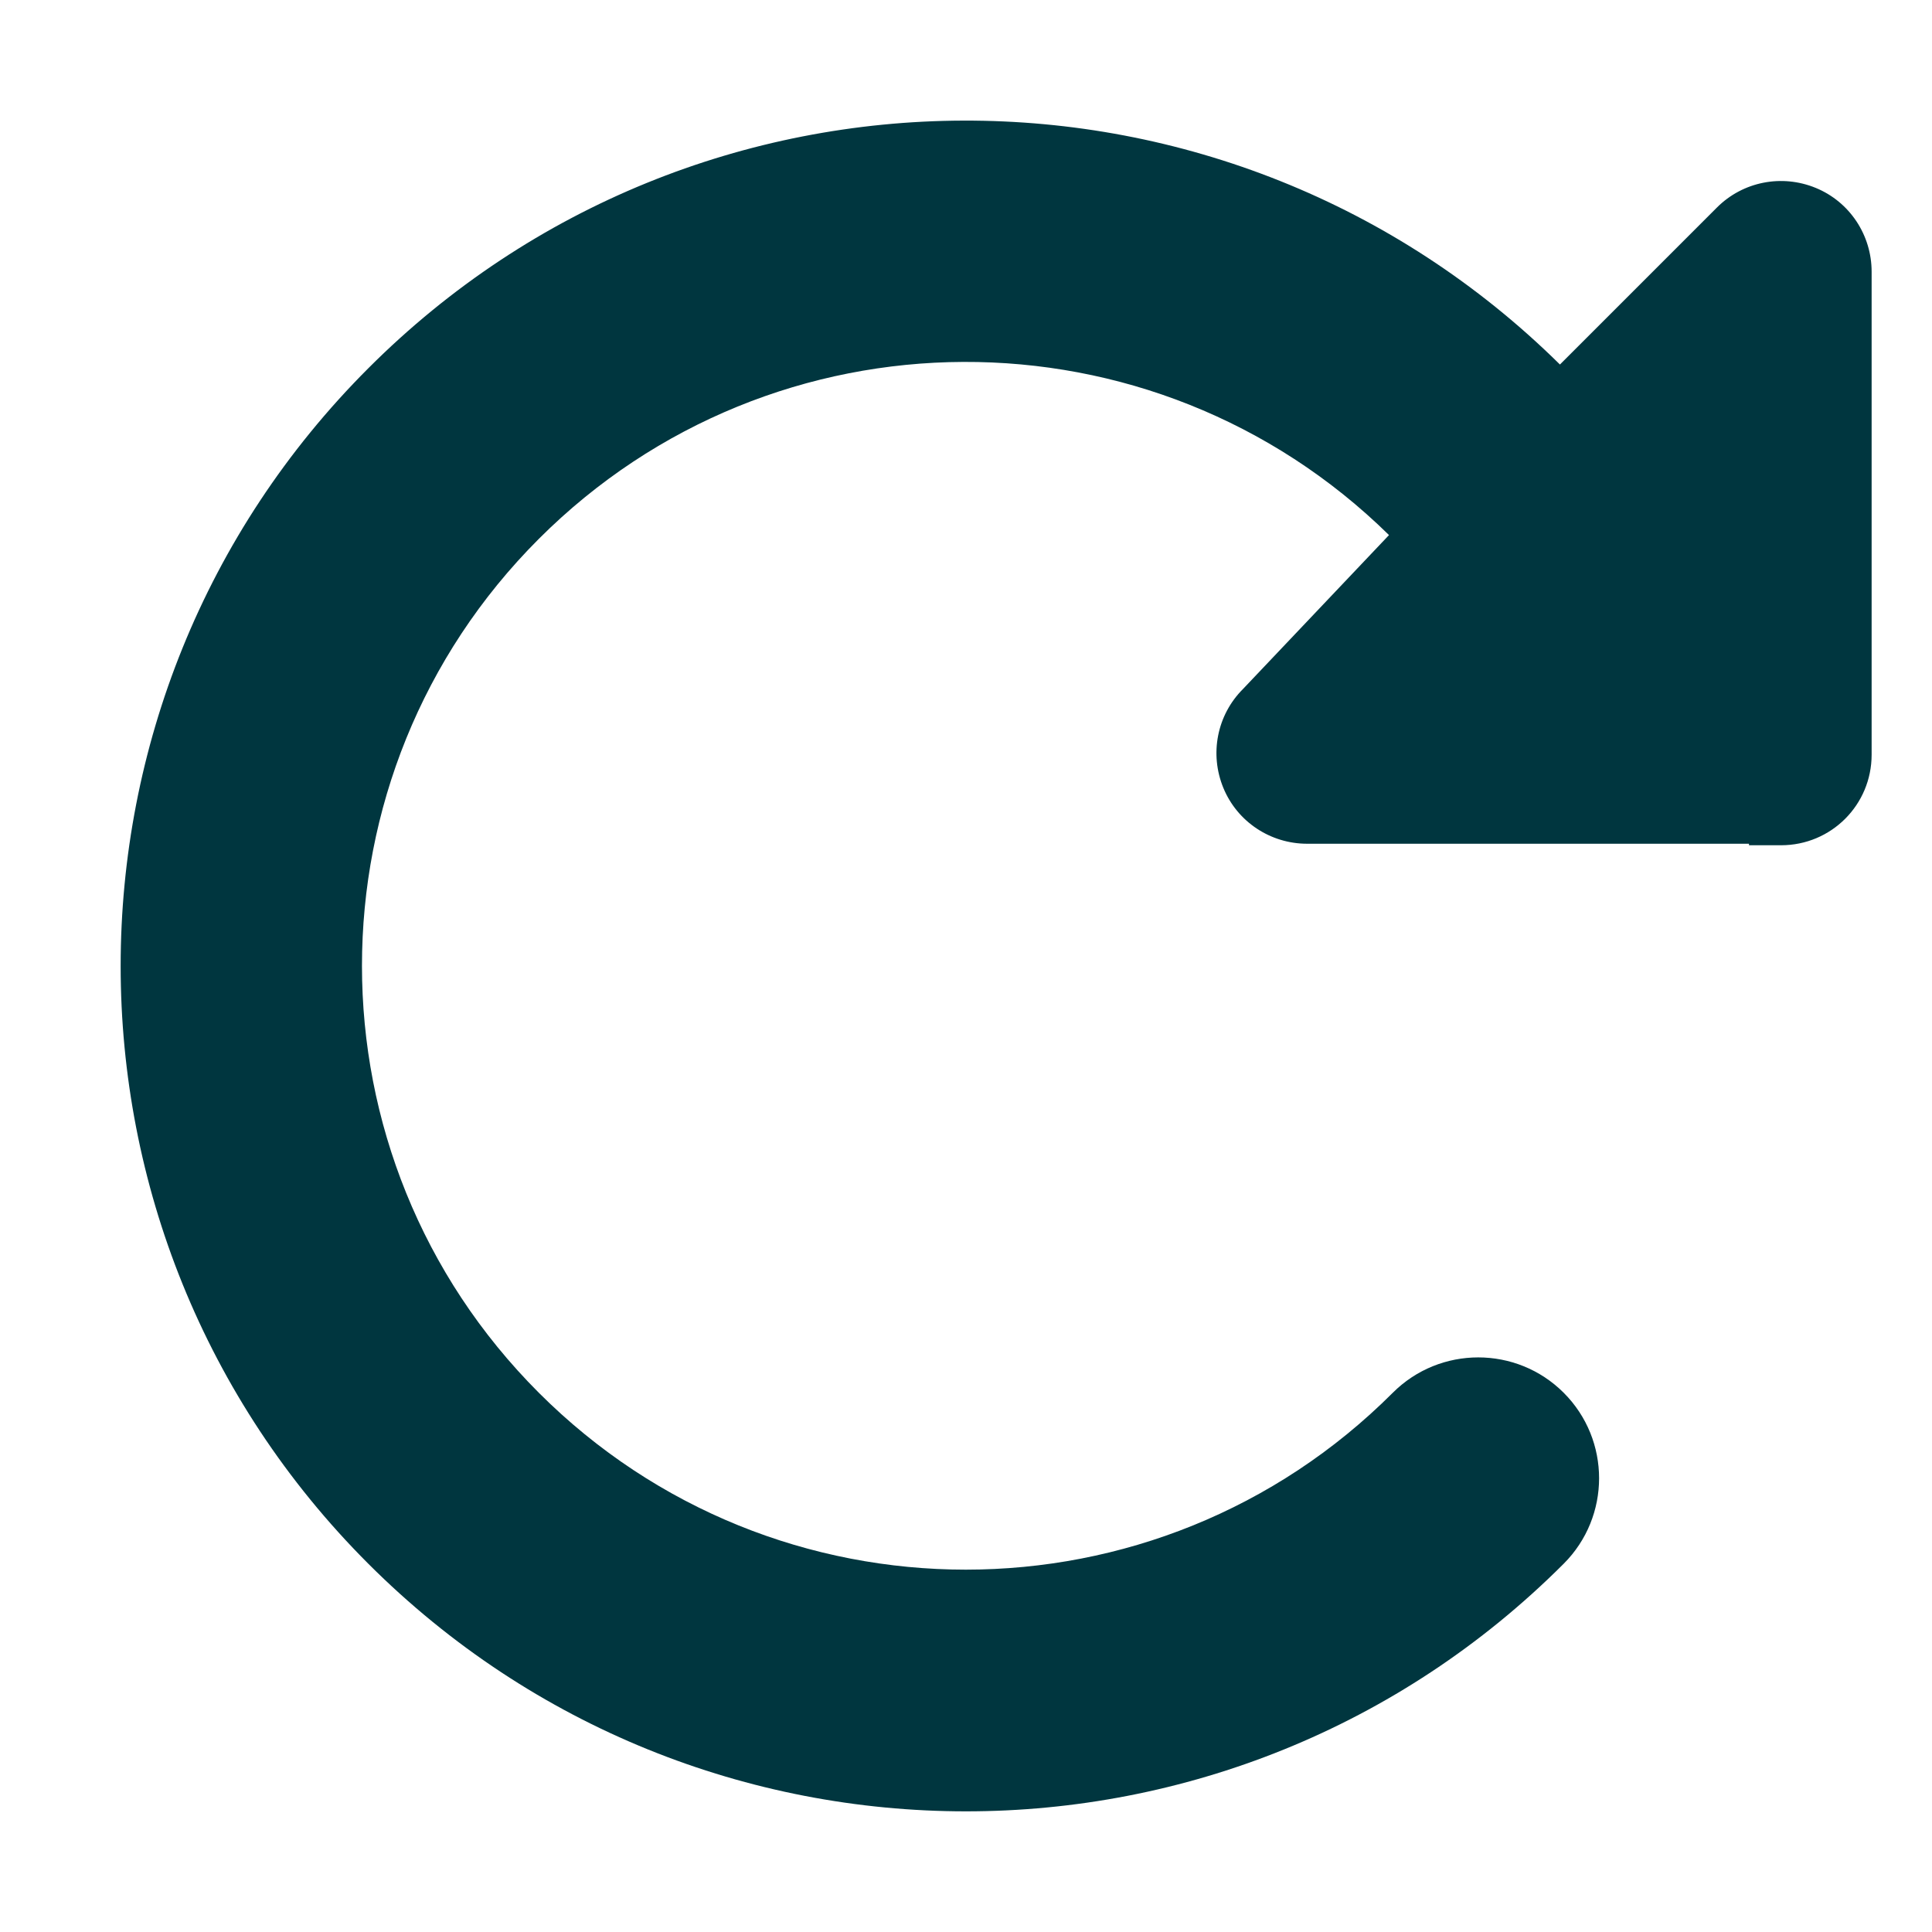
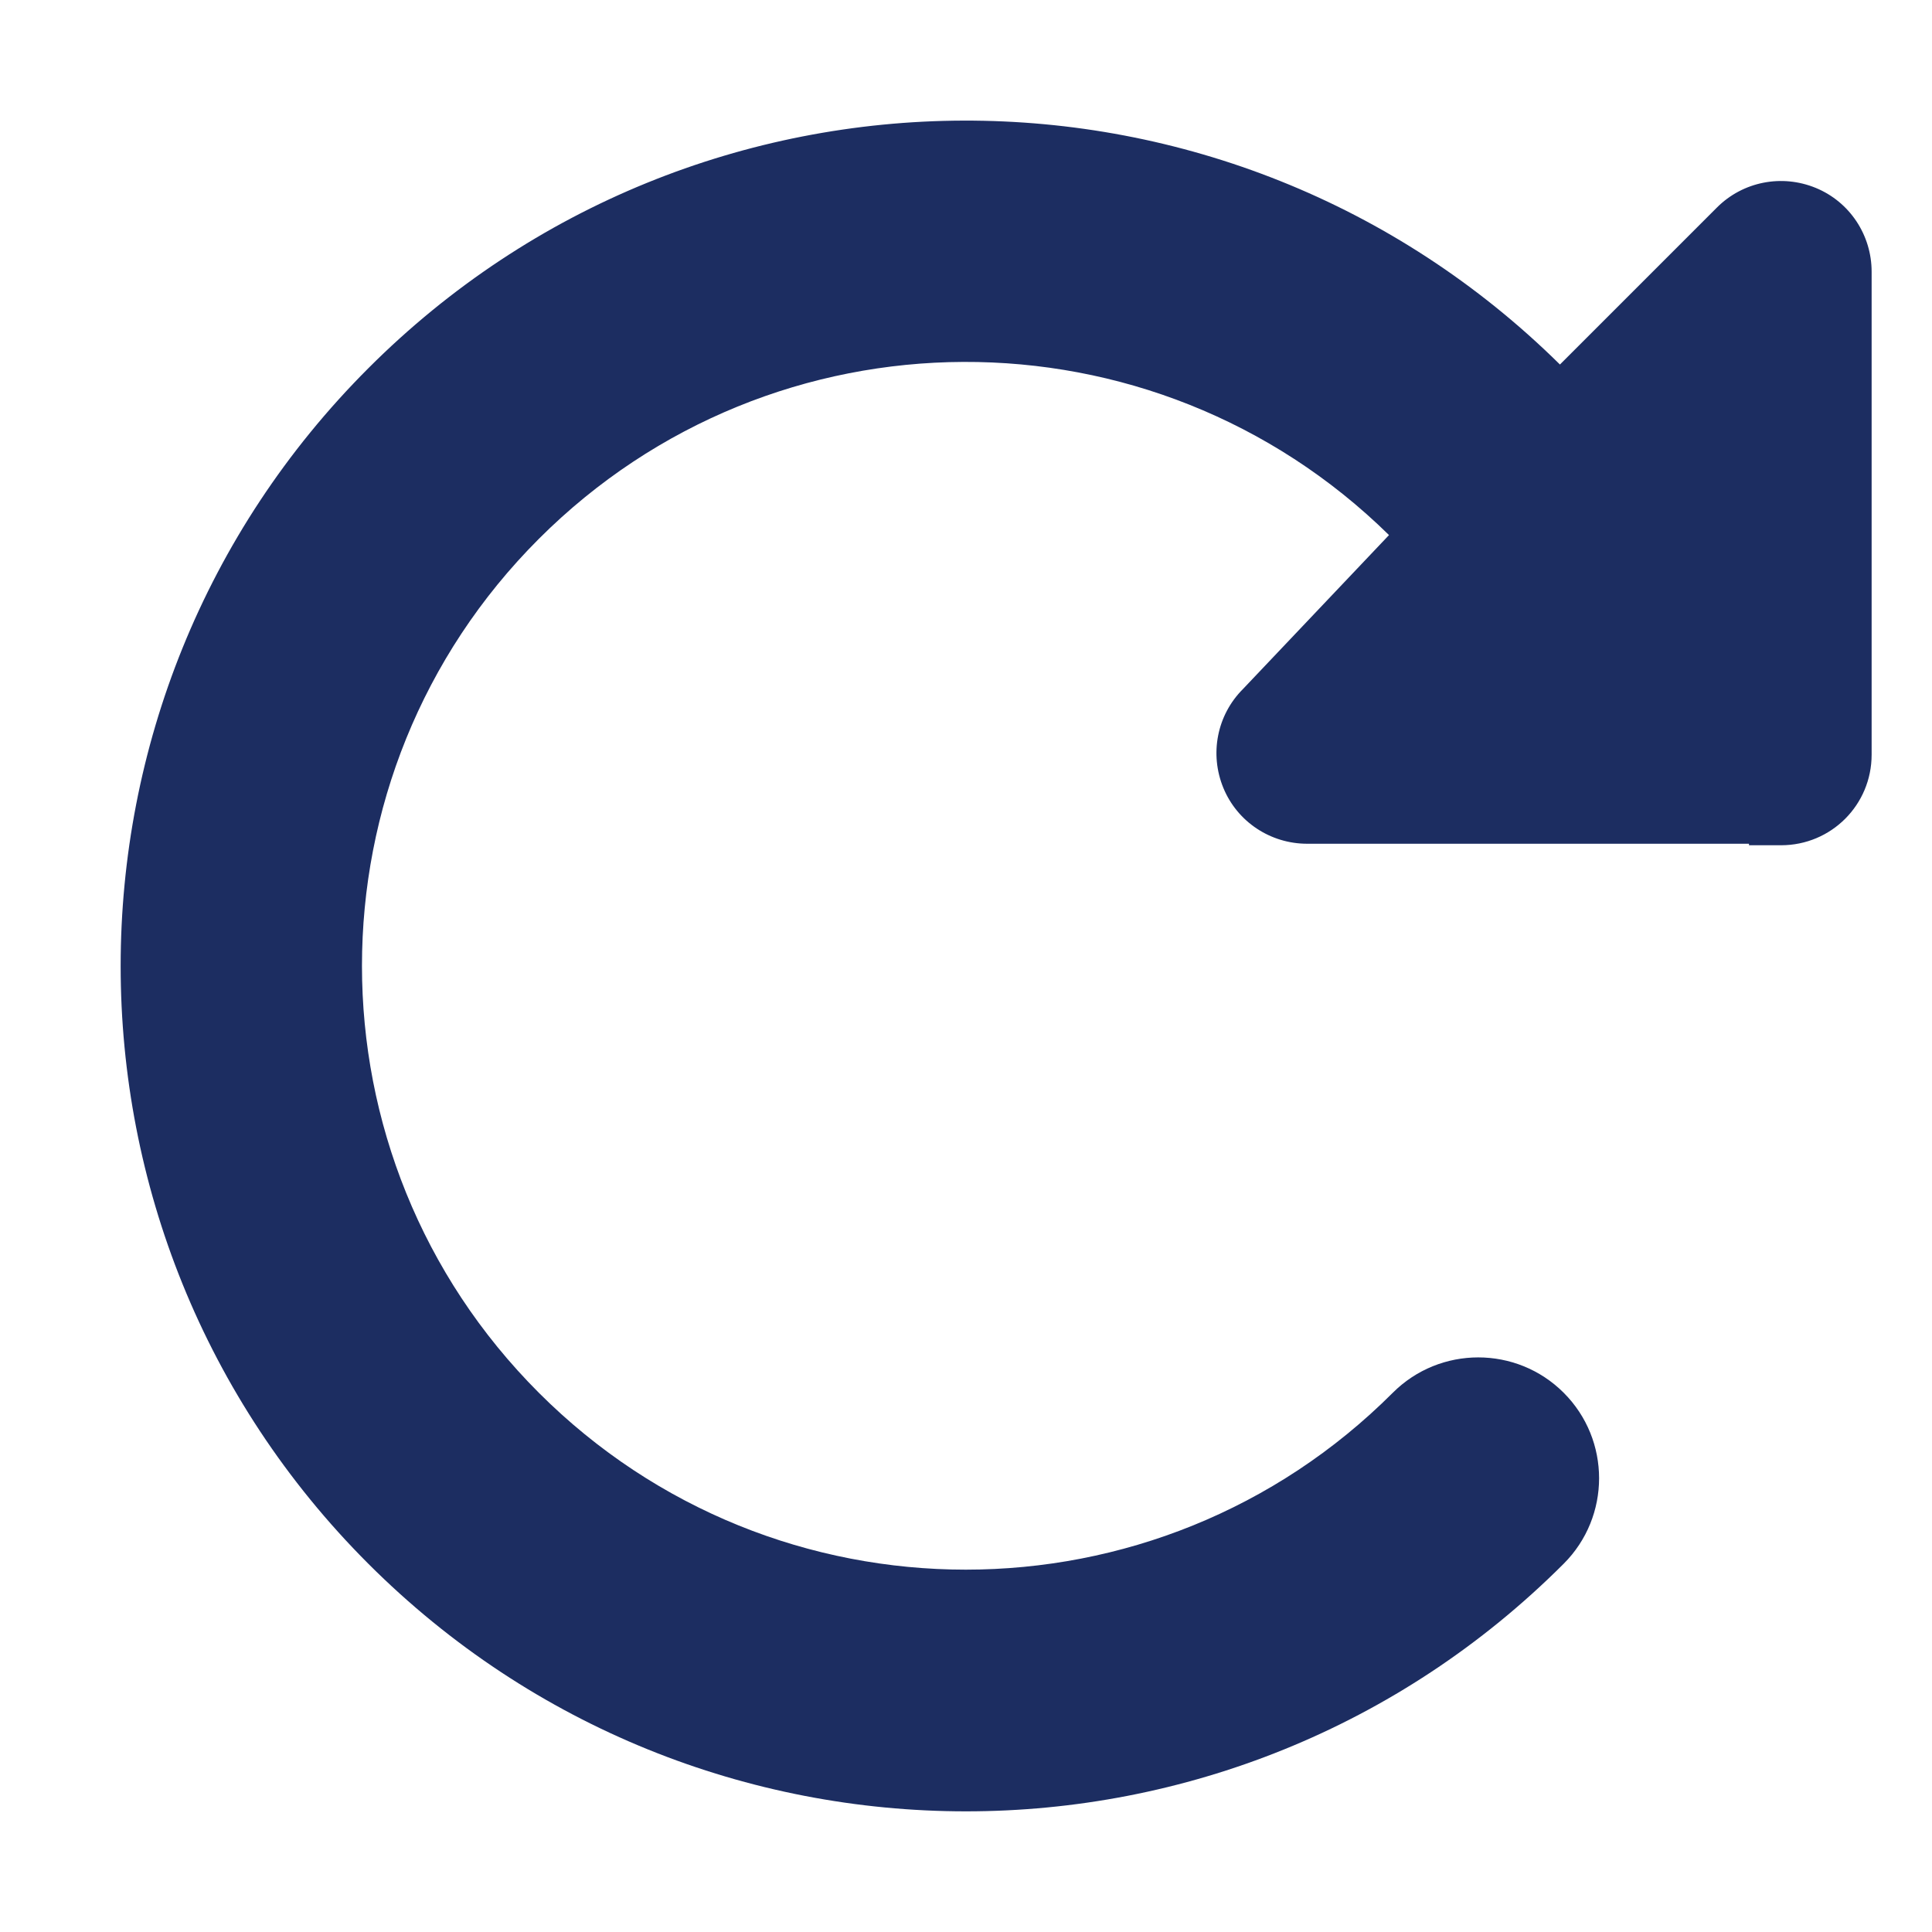
- <svg xmlns="http://www.w3.org/2000/svg" width="96" height="96" viewBox="0 0 512 512" fill="#00363f">
+ <svg xmlns="http://www.w3.org/2000/svg" width="96" height="96" viewBox="0 0 512 512" fill="#1c2d61">
  <path d="M463.5 224H472c13.3 0 24-10.7 24-24V72c0-9.7-5.8-18.5-14.8-22.2s-19.3-1.7-26.2 5.2L413.4 96.6c-87.6-86.5-228.7-86.2-315.8 1c-87.5 87.5-87.5 229.3 0 316.8s229.3 87.5 316.8 0c12.5-12.5 12.5-32.8 0-45.3s-32.8-12.5-45.3 0c-62.5 62.5-163.8 62.5-226.3 0s-62.5-163.8 0-226.3c62.2-62.2 162.7-62.5 225.3-1L329.4 182.6c-6.9 6.9-8.9 17.2-5.2 26.2s12.5 14.8 22.2 14.8H463.5z" />
</svg>
